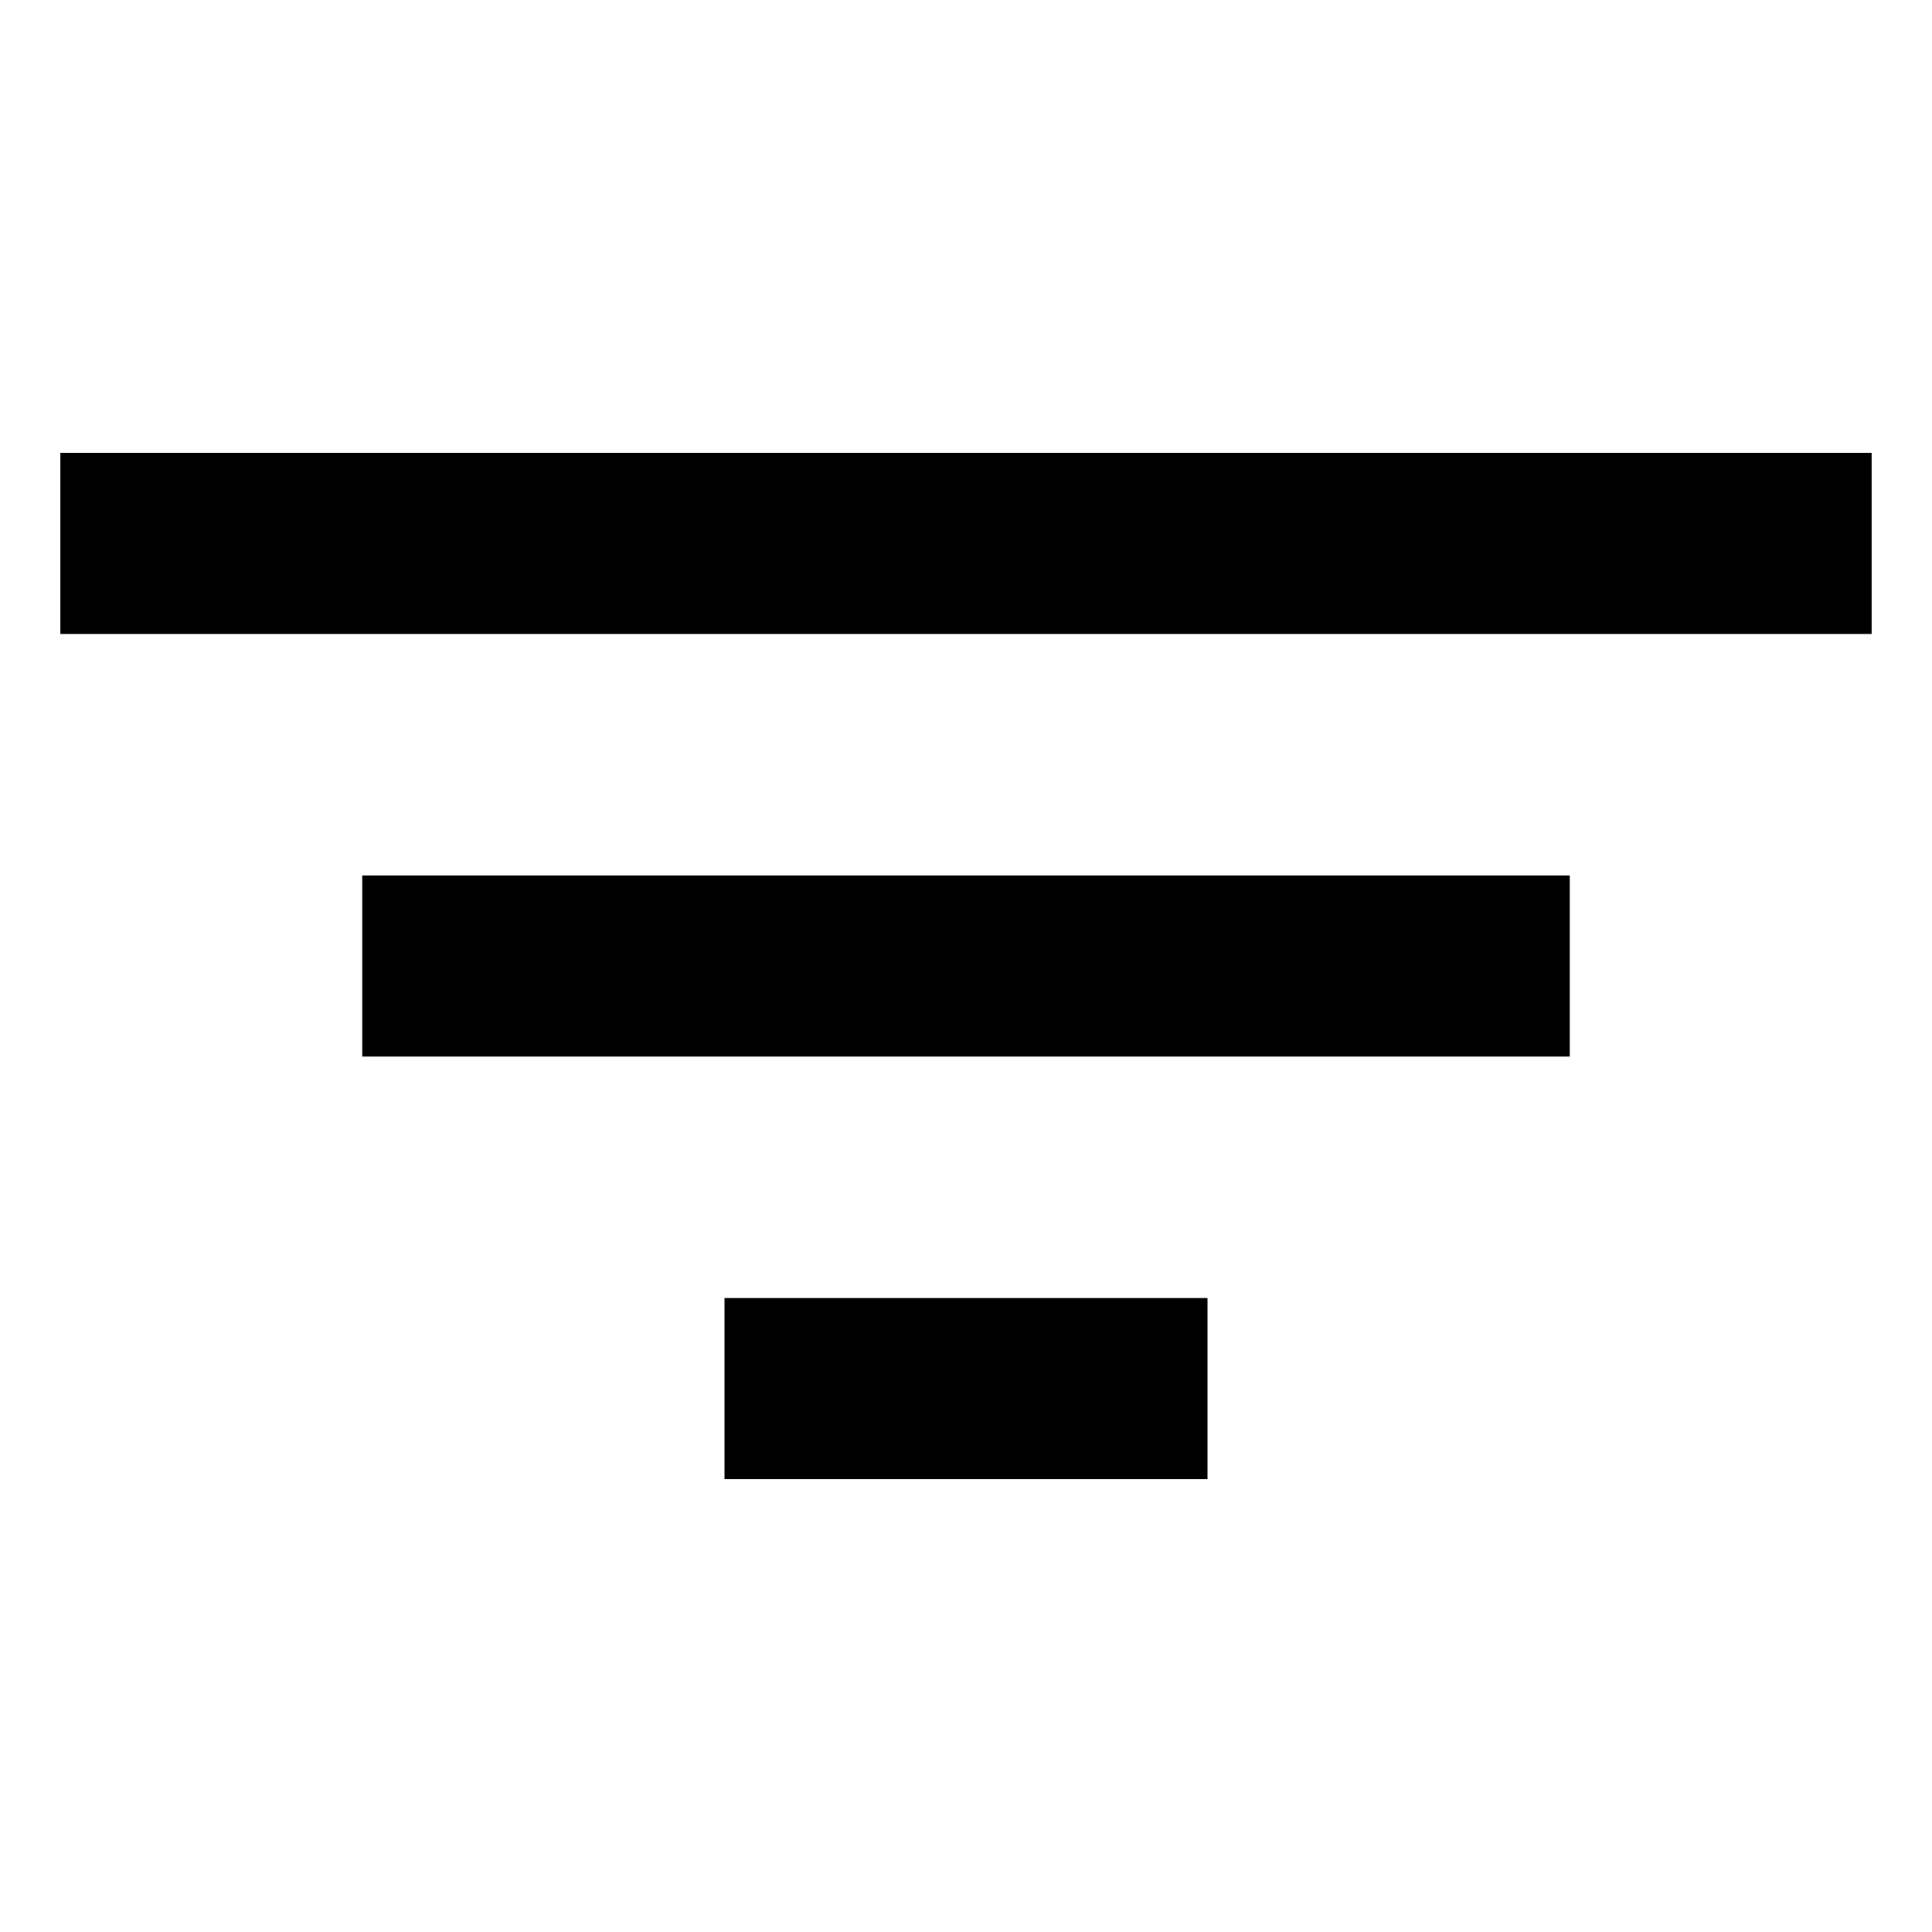
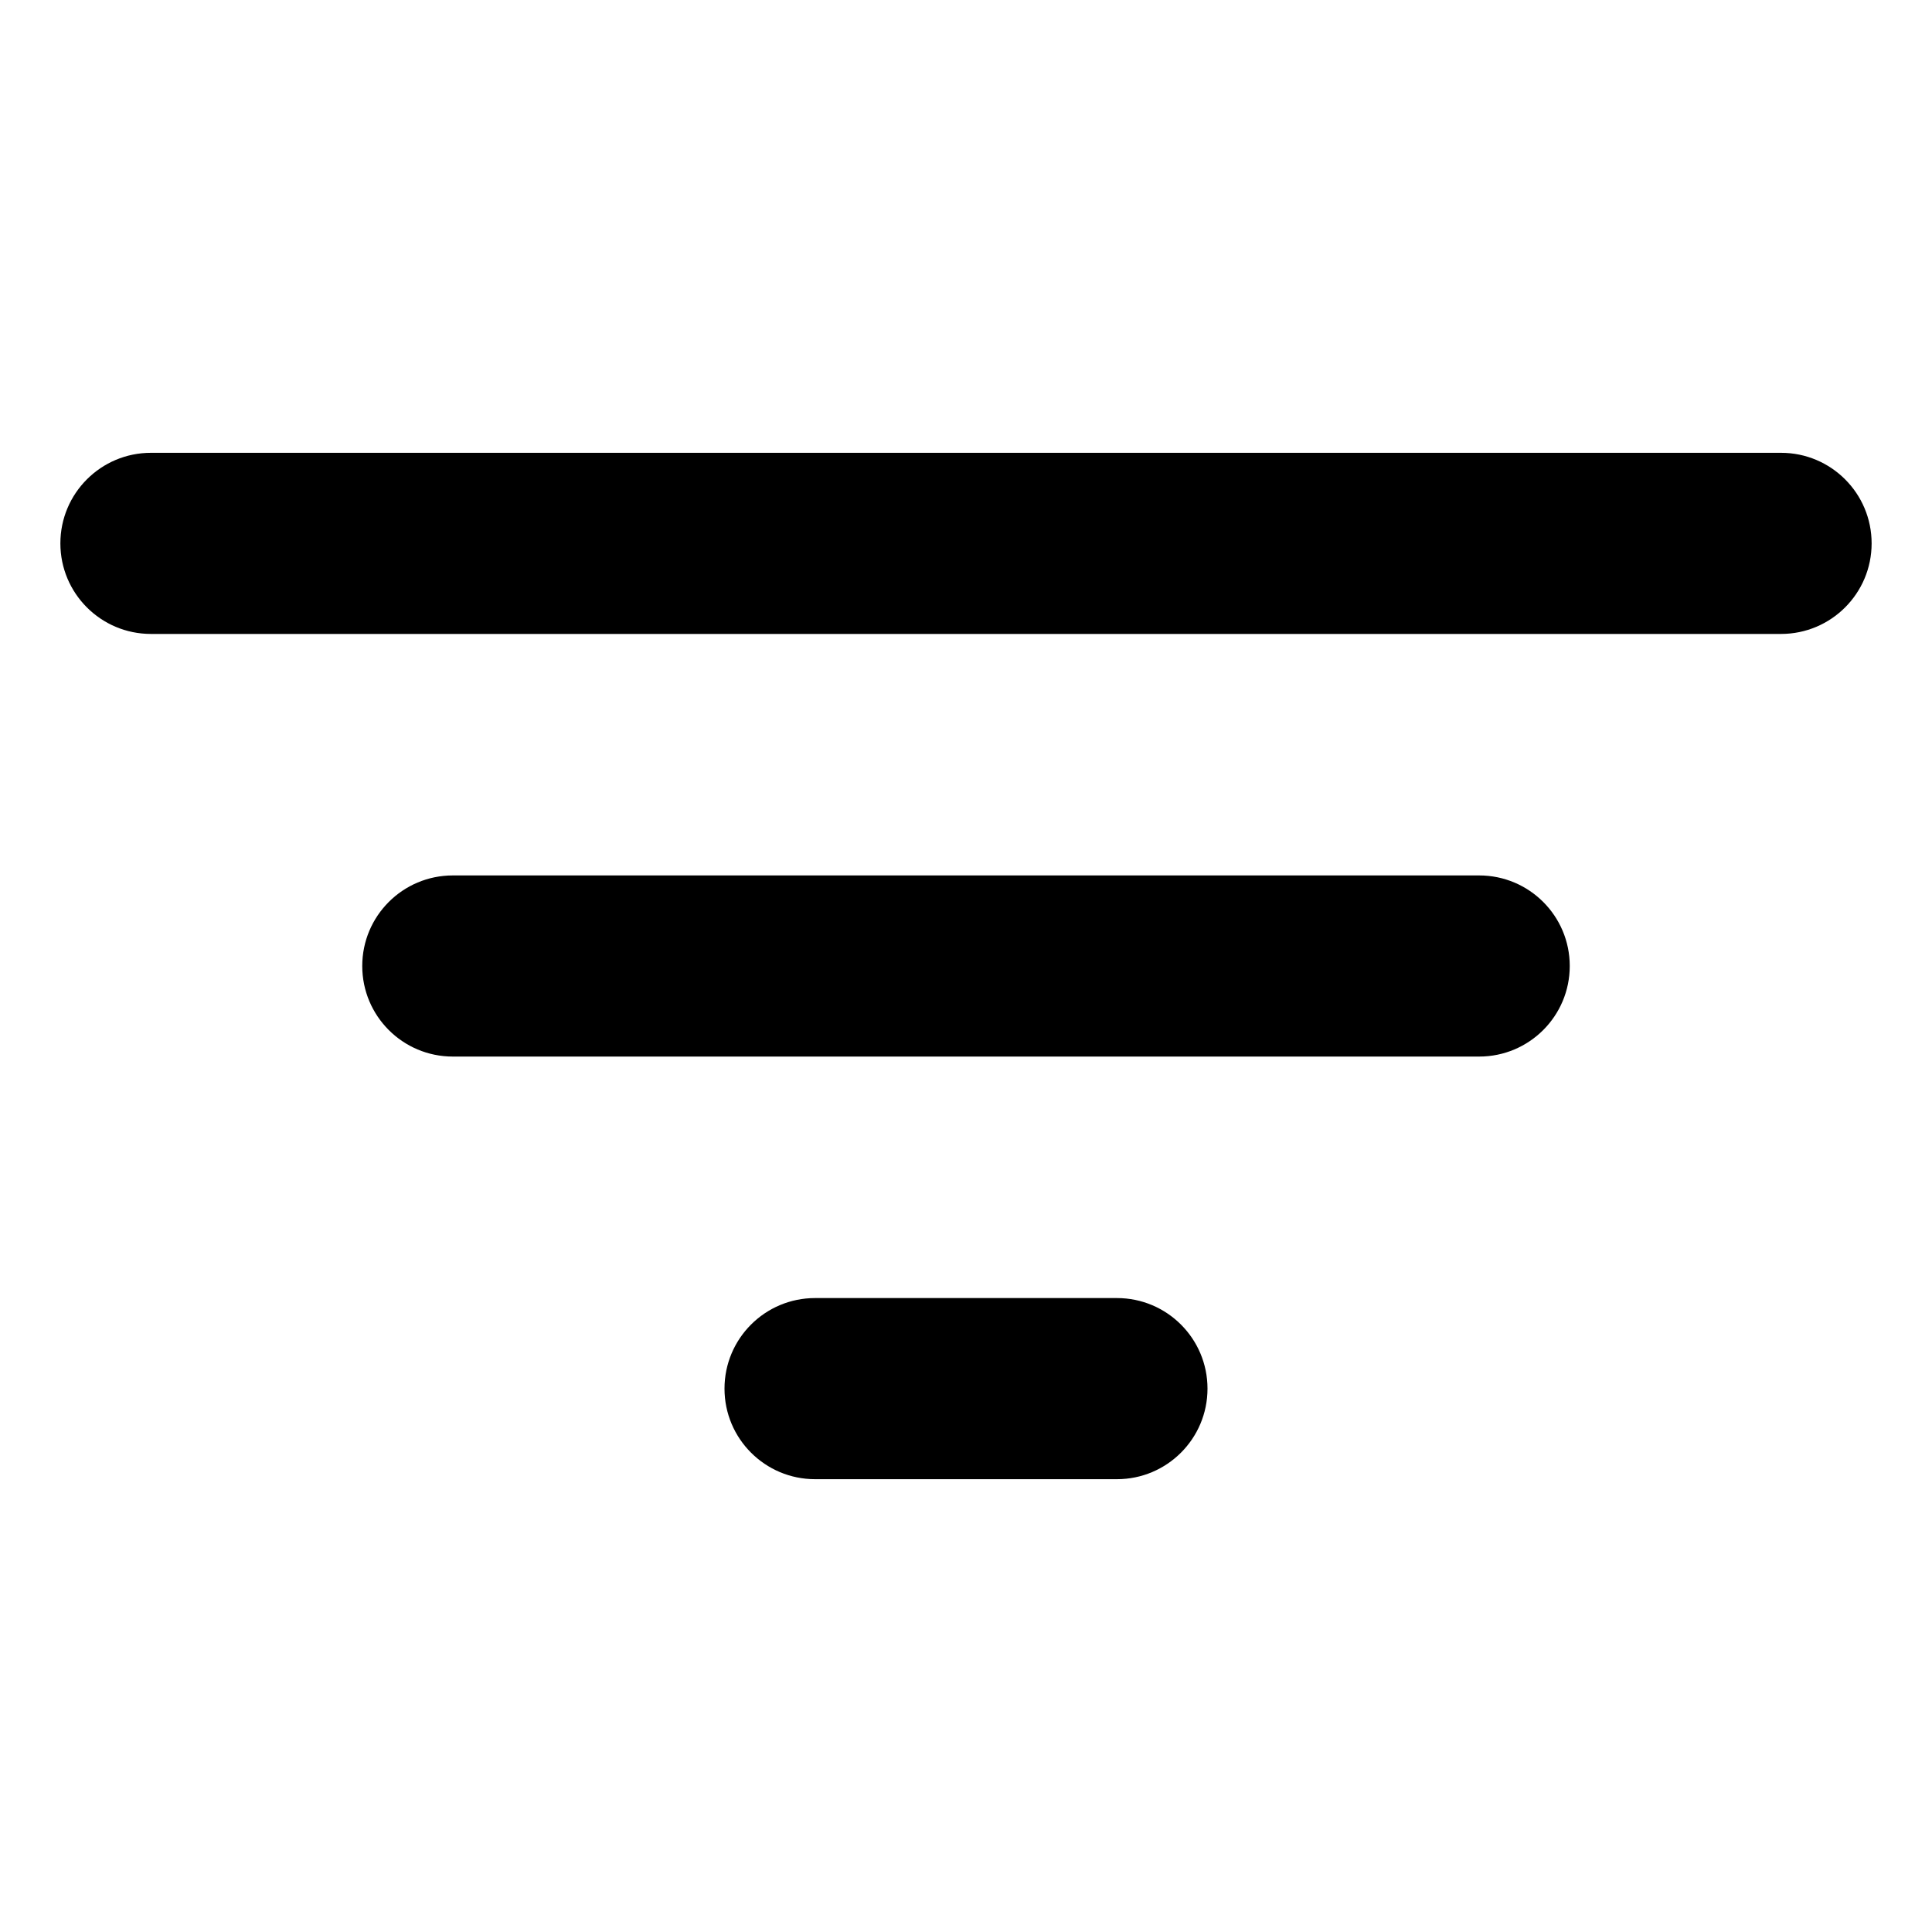
- <svg xmlns="http://www.w3.org/2000/svg" width="512" height="512" viewBox="0 0 512 512">
-   <rect x="16" y="120" width="480" height="48" />
-   <rect x="96" y="232" width="320" height="48" />
-   <rect x="192" y="344" width="128" height="48" />
+ <svg xmlns="http://www.w3.org/2000/svg" class="ionicon" viewBox="0 0 512 512">
+   <path d="M472 168H40a24 24 0 010-48h432a24 24 0 010 48zM392 280H120a24 24 0 010-48h272a24 24 0 010 48zM296 392h-80a24 24 0 010-48h80a24 24 0 010 48z" />
</svg>
